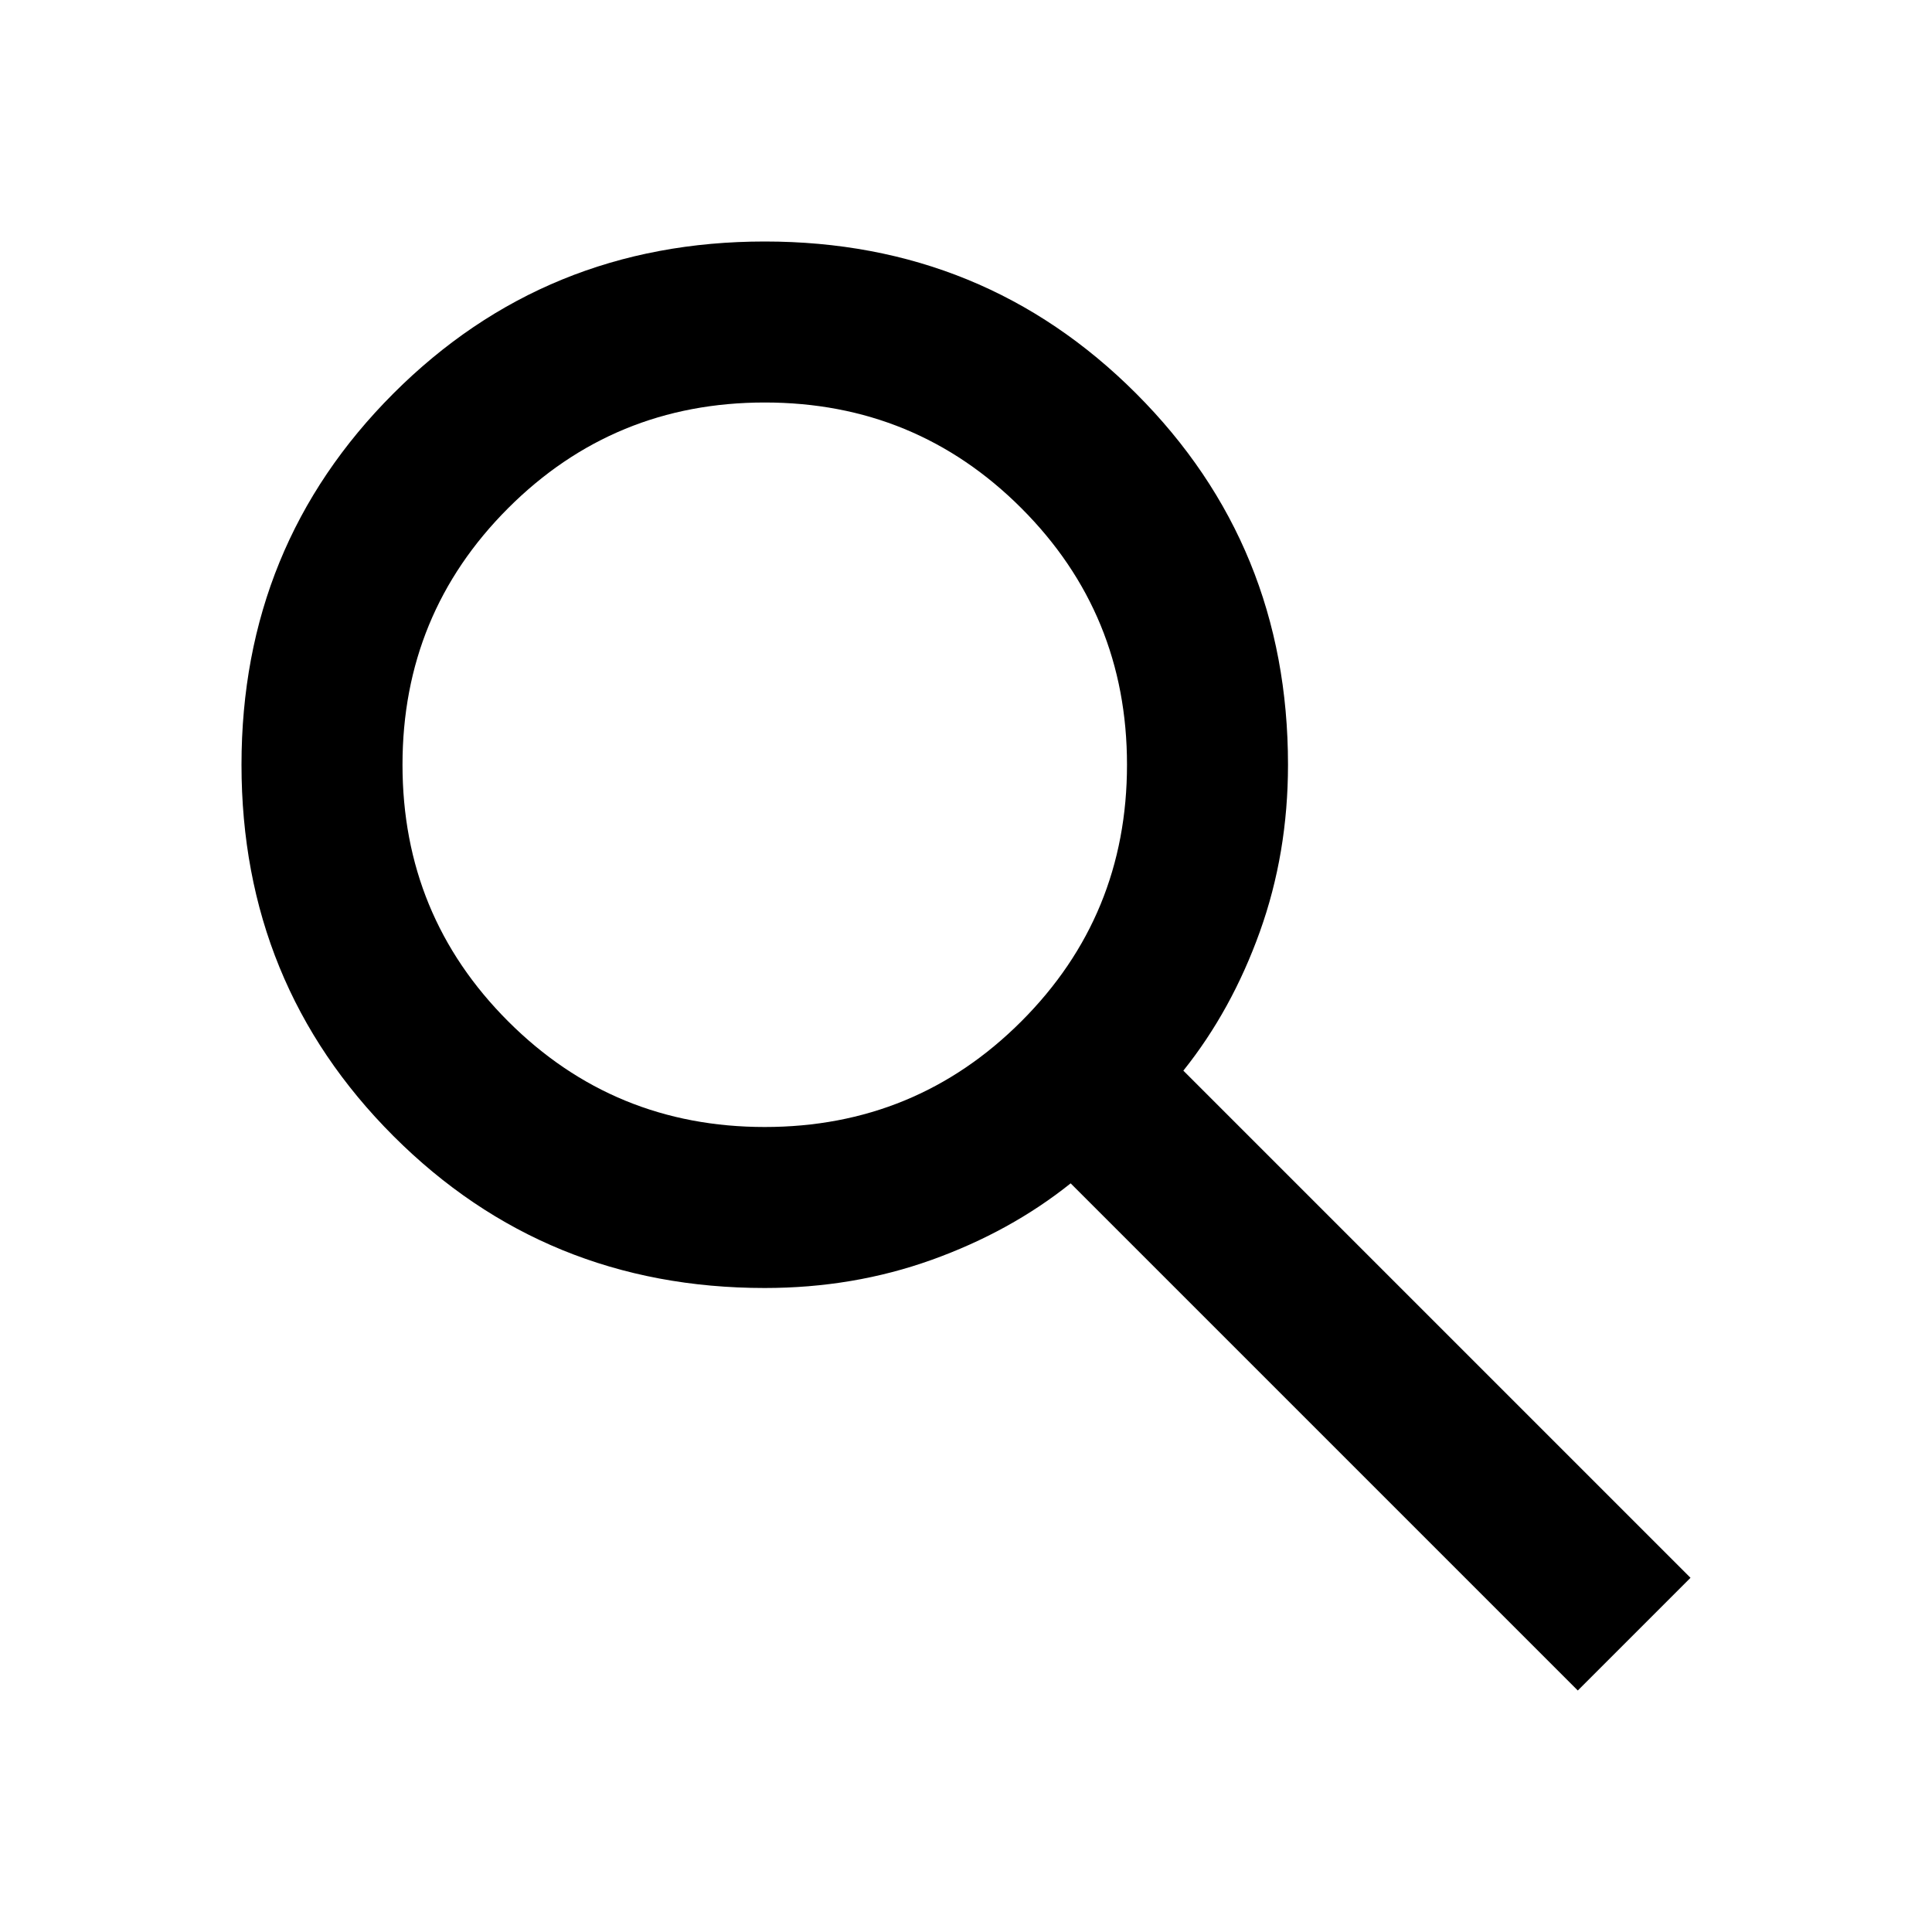
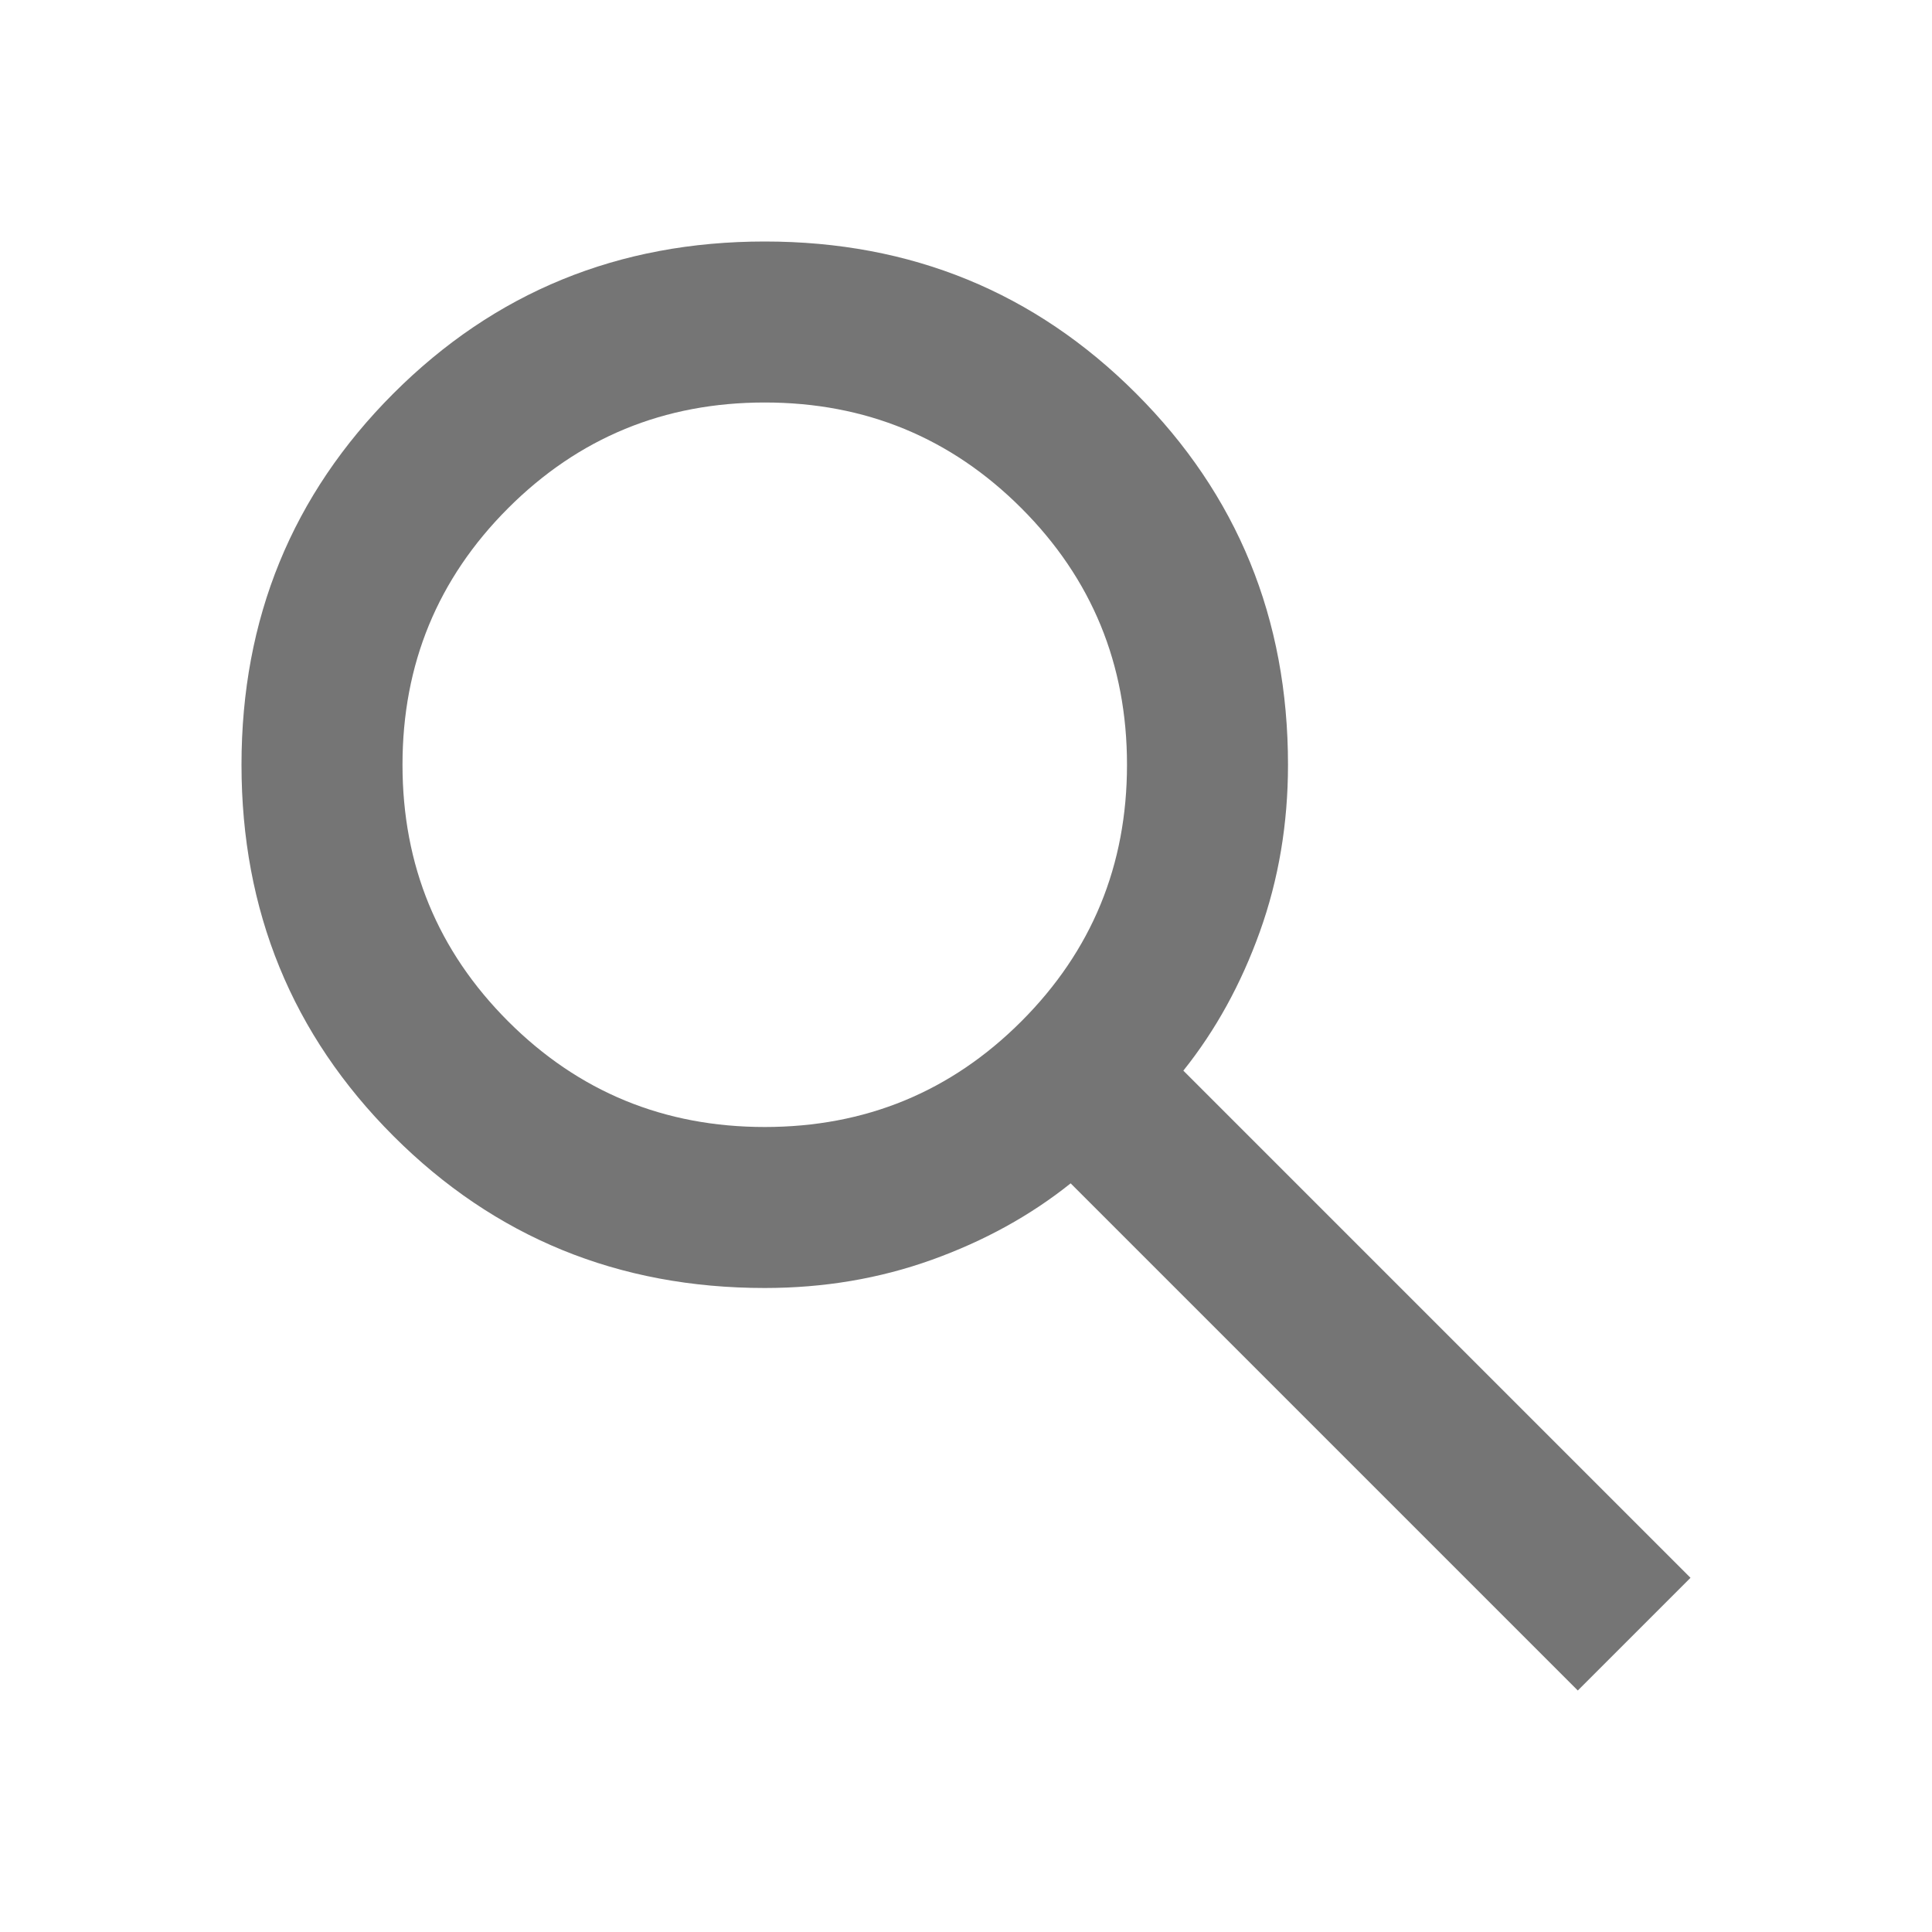
- <svg xmlns="http://www.w3.org/2000/svg" height="24" viewBox="0 -960 960 960" width="24">
+ <svg xmlns="http://www.w3.org/2000/svg" fill="#757575" height="24" viewBox="0 -960 960 960" width="24">
  <path d="M784-120 532-372q-30 24-69 38t-83 14q-109 0-184.5-75.5T120-580q0-109 75.5-184.5T380-840q109 0 184.5 75.5T640-580q0 44-14 83t-38 69l252 252-56 56ZM380-400q75 0 127.5-52.5T560-580q0-75-52.5-127.5T380-760q-75 0-127.5 52.5T200-580q0 75 52.5 127.5T380-400Z" />
</svg>
